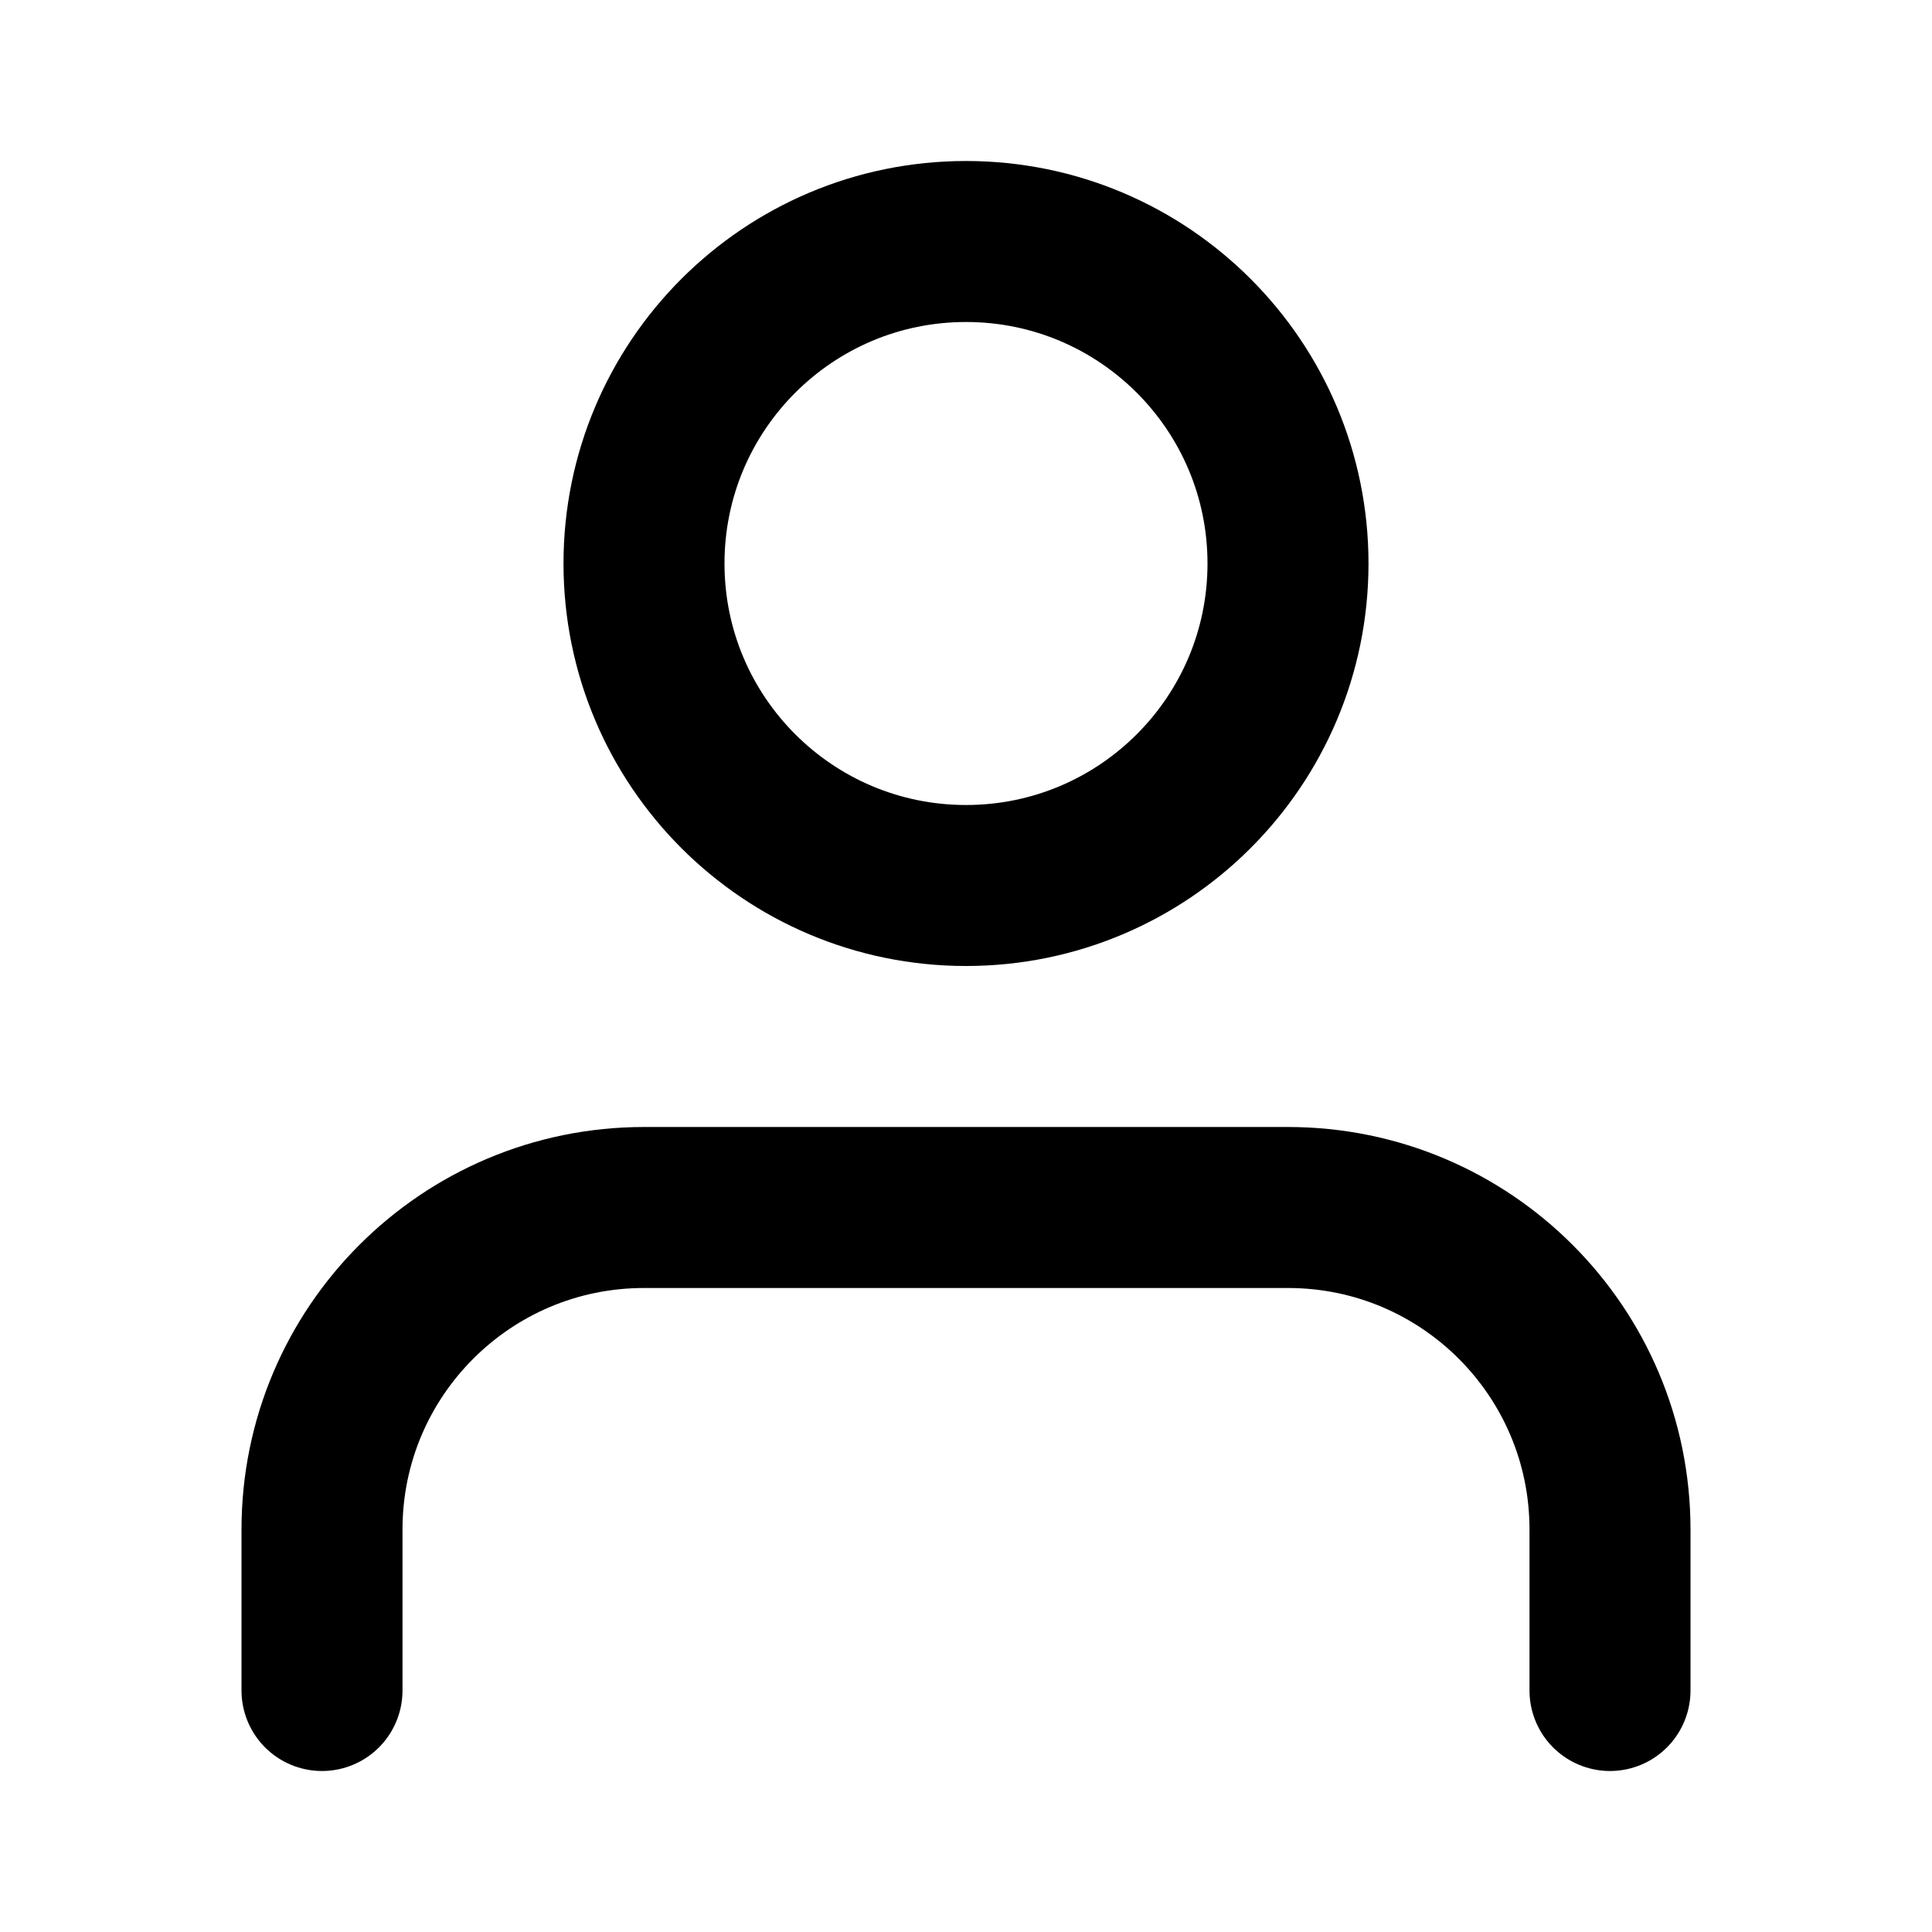
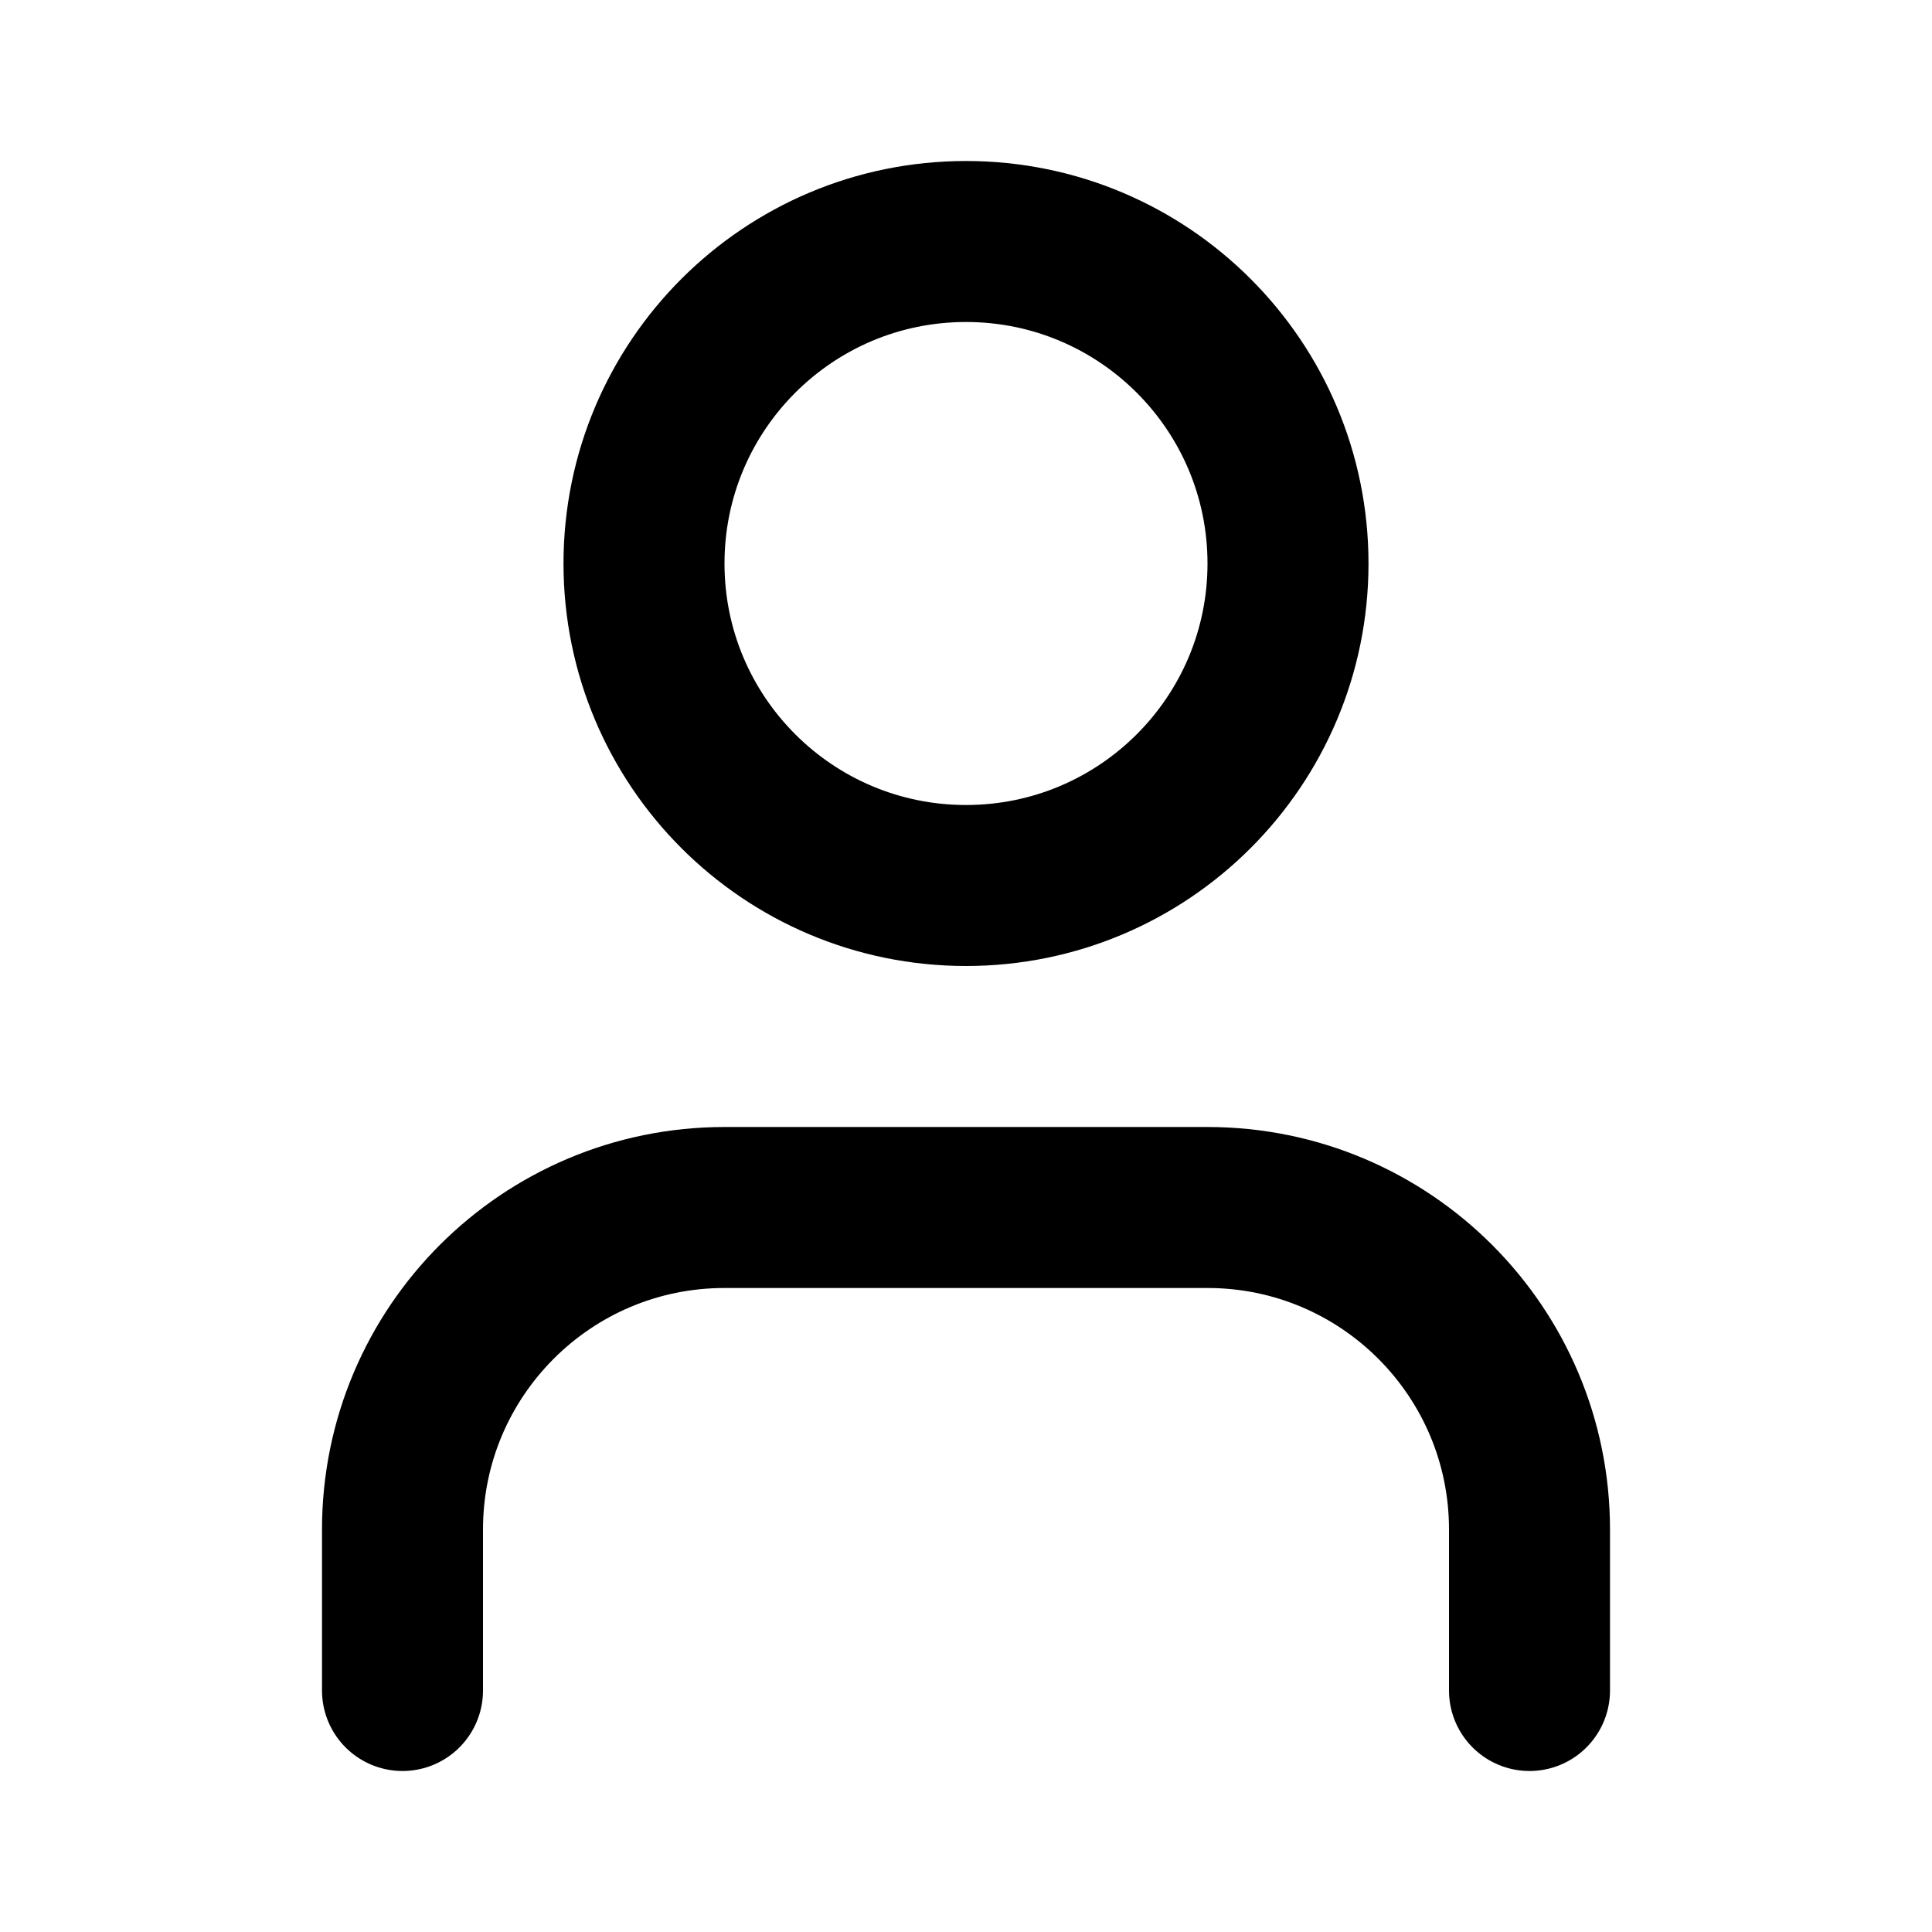
- <svg xmlns="http://www.w3.org/2000/svg" width="24" height="24" viewBox="0 0 24 24" fill="none" stroke="currentColor" stroke-width="2" stroke-linecap="round" stroke-linejoin="round" class="feather feather-user">
-   <path d="M20 21v-2a4 4 0 0 0-4-4H8a4 4 0 0 0-4 4v2" />
+ <svg xmlns="http://www.w3.org/2000/svg" width="24" height="24" viewBox="0 0 24 24" fill="none" stroke="currentColor" stroke-width="2" stroke-linecap="round" stroke-linejoin="round" class="lucide lucide-user">
+   <path d="M19 21v-2a4 4 0 0 0-4-4H9a4 4 0 0 0-4 4v2" />
  <circle cx="12" cy="7" r="4" />
</svg>
